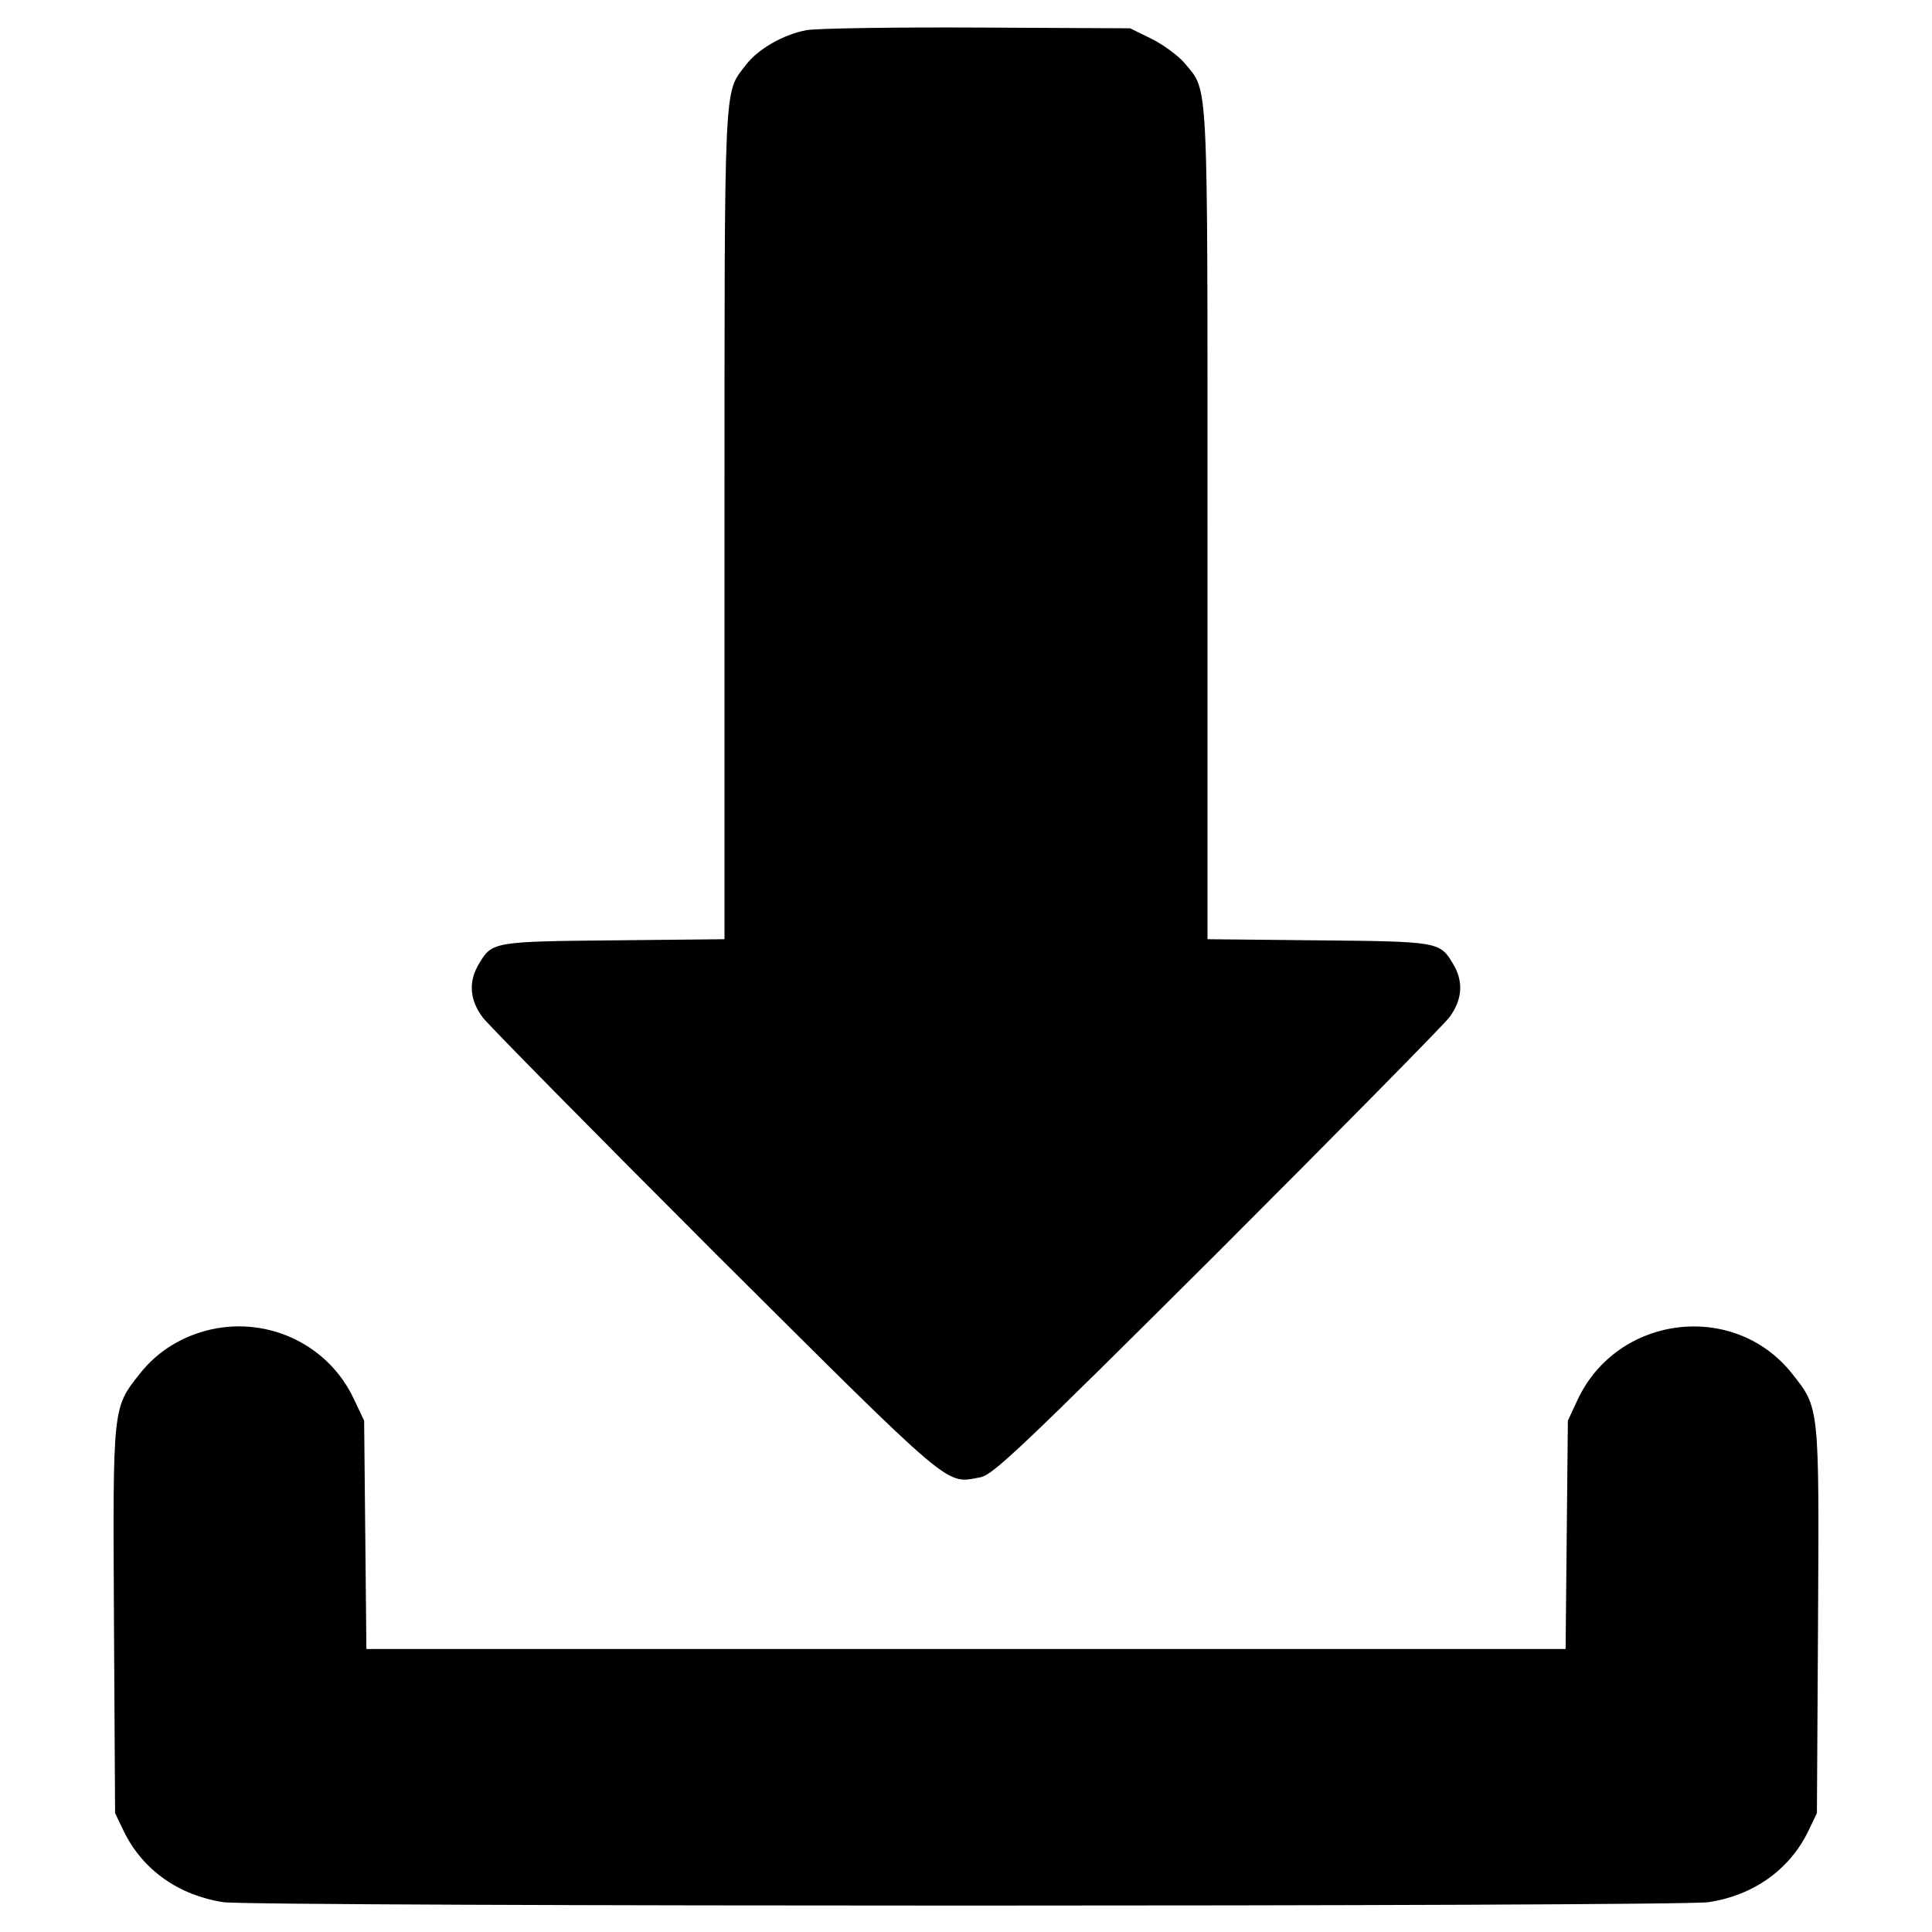
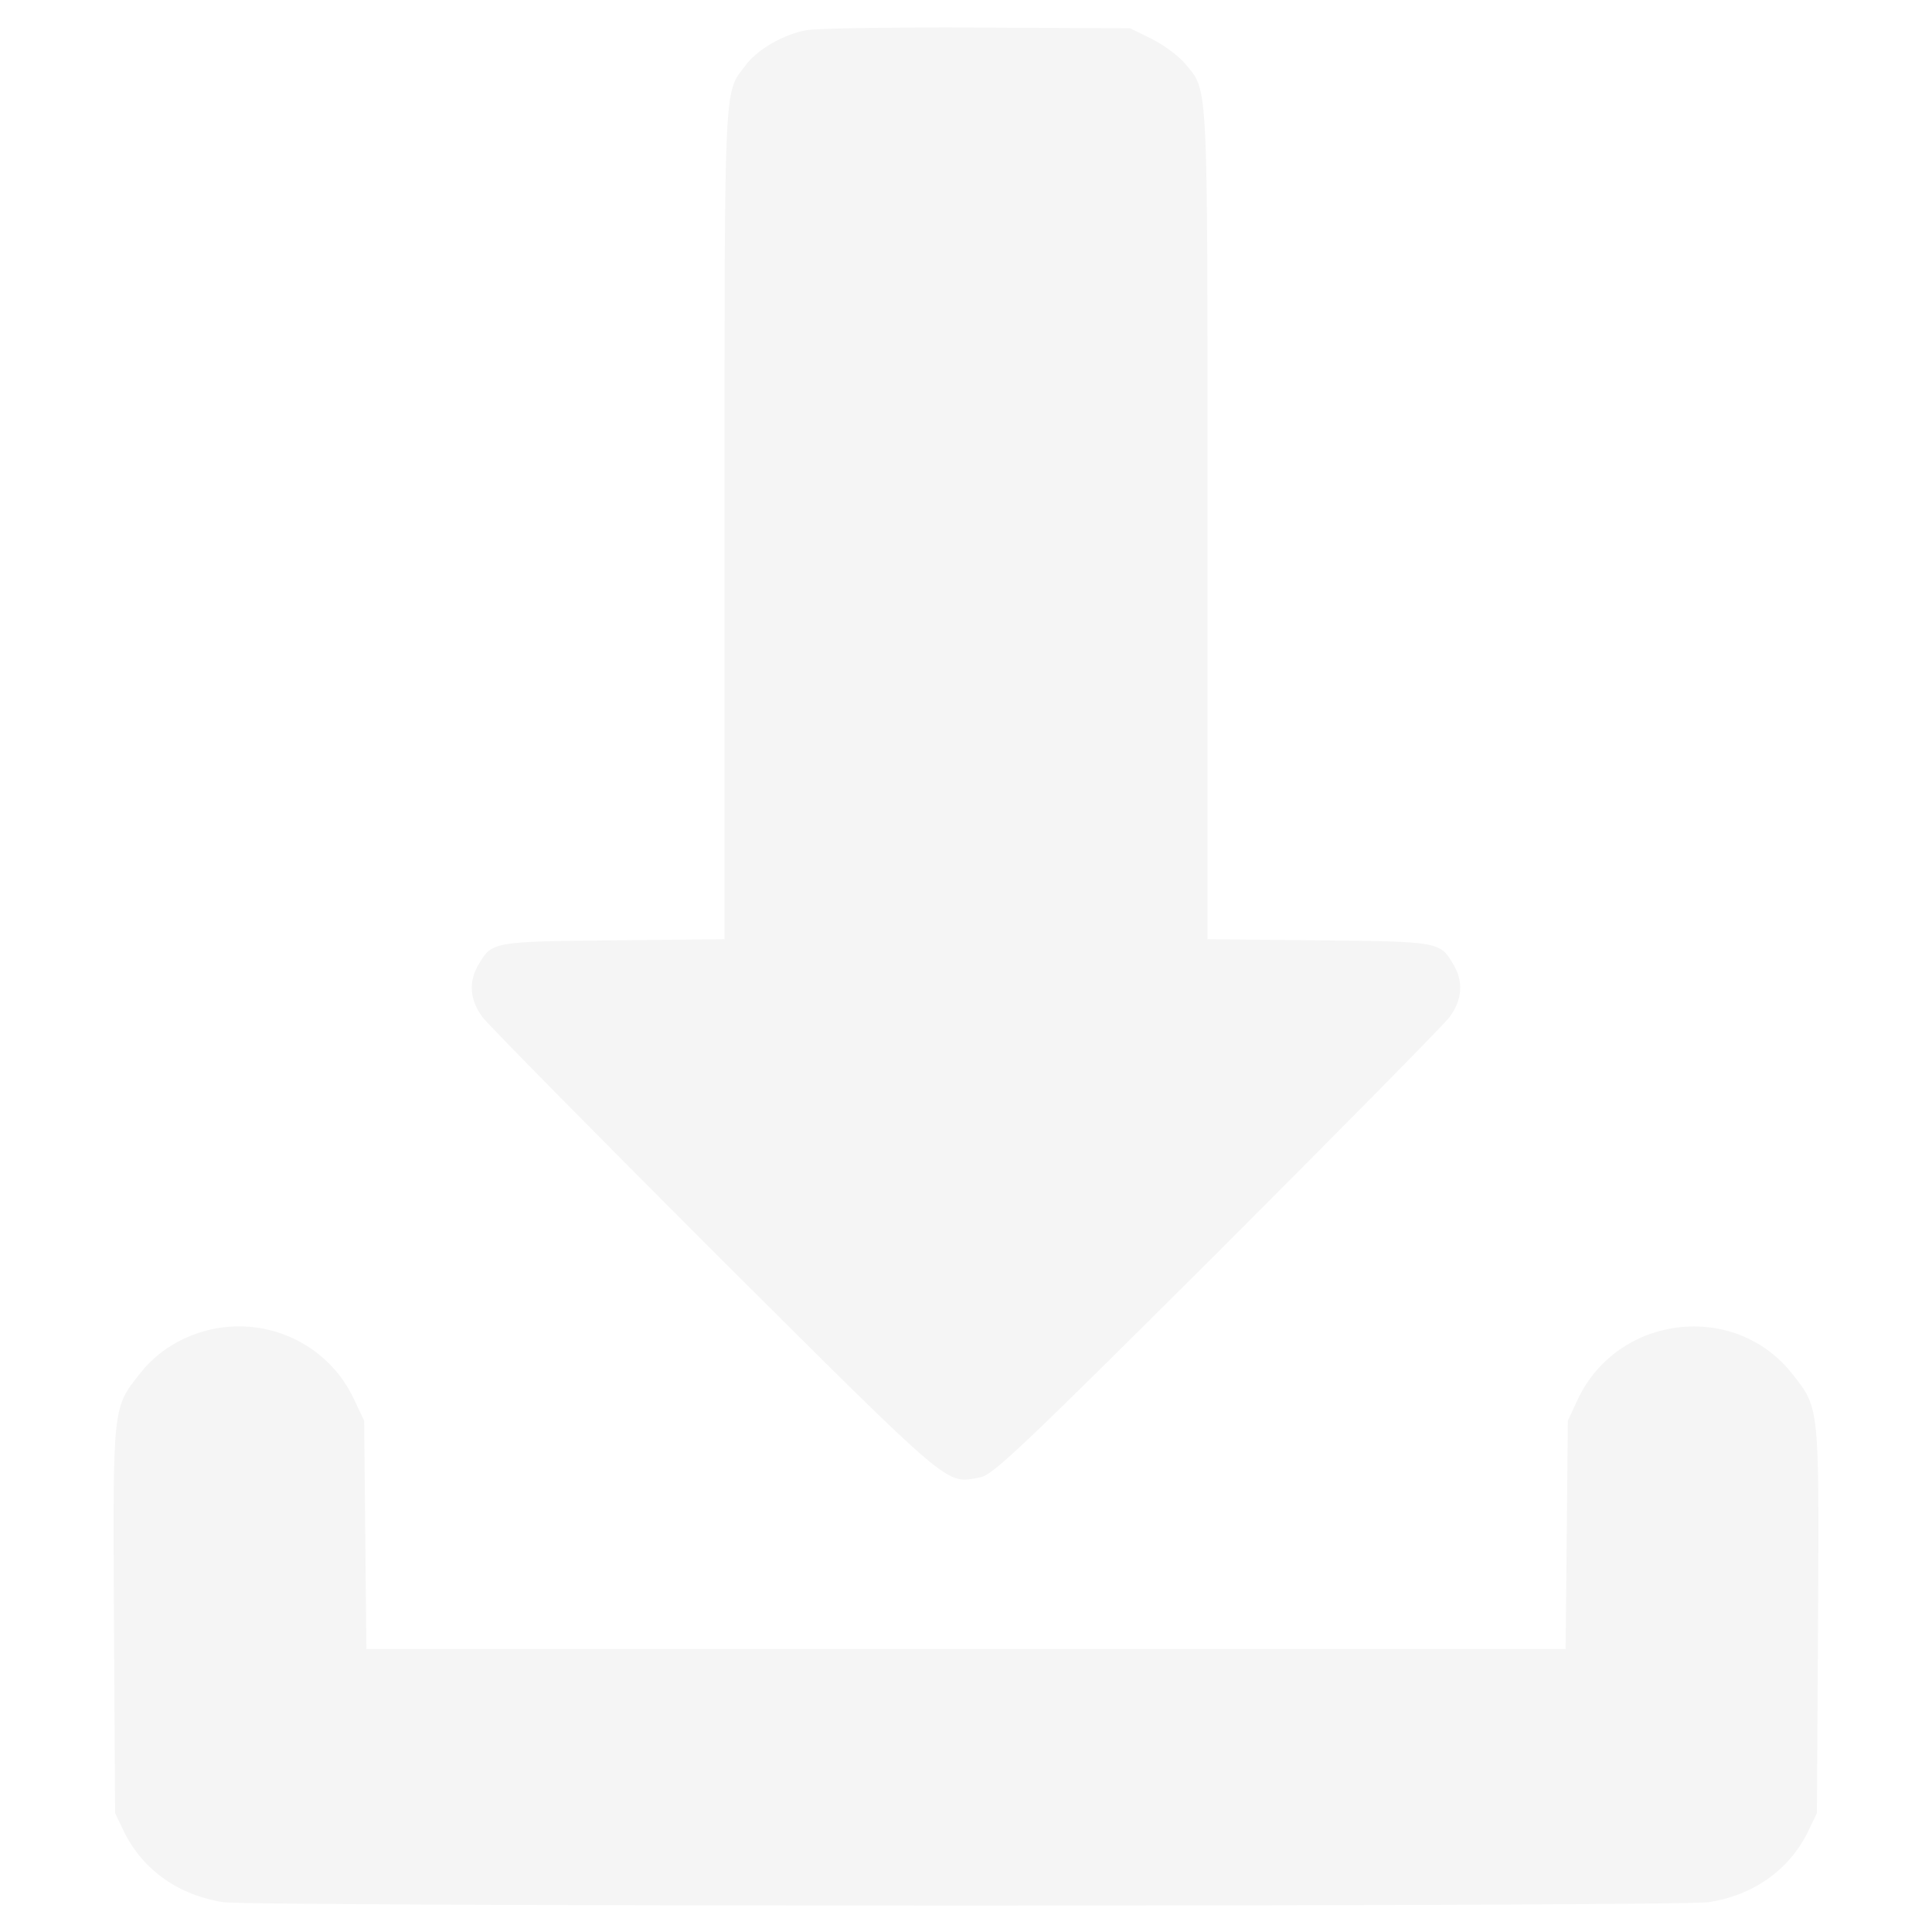
- <svg xmlns="http://www.w3.org/2000/svg" version="1.0" width="512pt" height="512pt" viewBox="0 0 512 512" preserveAspectRatio="xMidYMid meet">
-   <g transform="translate(0,512) scale(0.1,-0.1)" fill="#000000" stroke="none">
-     <path d="M2137 5040 c-60 -11 -129 -50 -161 -93 -58 -76 -56 -22 -56 -1218 l0 -1098 -292 -3 c-319 -3 -324 -4 -358 -61 -29 -47 -26 -96 9 -143 16 -21 294 -303 617 -626 639 -636 608 -610 702 -593 33 6 107 76 626 593 323 323 601 605 617 626 35 47 38 96 9 143 -34 57 -39 58 -357 61 l-293 3 0 1098 c0 1206 3 1146 -60 1223 -17 20 -56 49 -88 65 l-57 28 -405 2 c-223 1 -426 -2 -453 -7z" />
-     <path d="M560 1597 c-76 -17 -143 -58 -189 -117 -73 -92 -72 -84 -69 -656 l3 -509 24 -50 c50 -101 145 -168 263 -186 83 -12 3853 -12 3936 0 118 18 213 85 263 186 l24 50 3 509 c3 572 4 564 -69 656 -153 193 -462 156 -568 -69 l-26 -56 -3 -302 -3 -303 -1589 0 -1589 0 -3 303 -3 302 -27 57 c-66 142 -223 219 -378 185z" />
+ <svg xmlns="http://www.w3.org/2000/svg" version="1.0" width="512" height="512" preserveAspectRatio="xMidYMid meet">
+   <rect id="backgroundrect" width="100%" height="100%" x="0" y="0" fill="none" stroke="none" />
+   <g class="currentLayer" style="">
+     <g transform="translate(0,512) scale(0.1,-0.1) " fill="#f5f5f5" stroke="none" id="svg_1" class="selected" fill-opacity="1">
+       <path d="M2137 5040 c-60 -11 -129 -50 -161 -93 -58 -76 -56 -22 -56 -1218 l0 -1098 -292 -3 c-319 -3 -324 -4 -358 -61 -29 -47 -26 -96 9 -143 16 -21 294 -303 617 -626 639 -636 608 -610 702 -593 33 6 107 76 626 593 323 323 601 605 617 626 35 47 38 96 9 143 -34 57 -39 58 -357 61 l-293 3 0 1098 c0 1206 3 1146 -60 1223 -17 20 -56 49 -88 65 l-57 28 -405 2 c-223 1 -426 -2 -453 -7z" id="svg_2" fill="#f5f5f5" />
+       <path d="M560 1597 c-76 -17 -143 -58 -189 -117 -73 -92 -72 -84 -69 -656 l3 -509 24 -50 c50 -101 145 -168 263 -186 83 -12 3853 -12 3936 0 118 18 213 85 263 186 l24 50 3 509 c3 572 4 564 -69 656 -153 193 -462 156 -568 -69 l-26 -56 -3 -302 -3 -303 -1589 0 -1589 0 -3 303 -3 302 -27 57 c-66 142 -223 219 -378 185z" id="svg_3" fill="#f5f5f5" />
+     </g>
  </g>
</svg>
